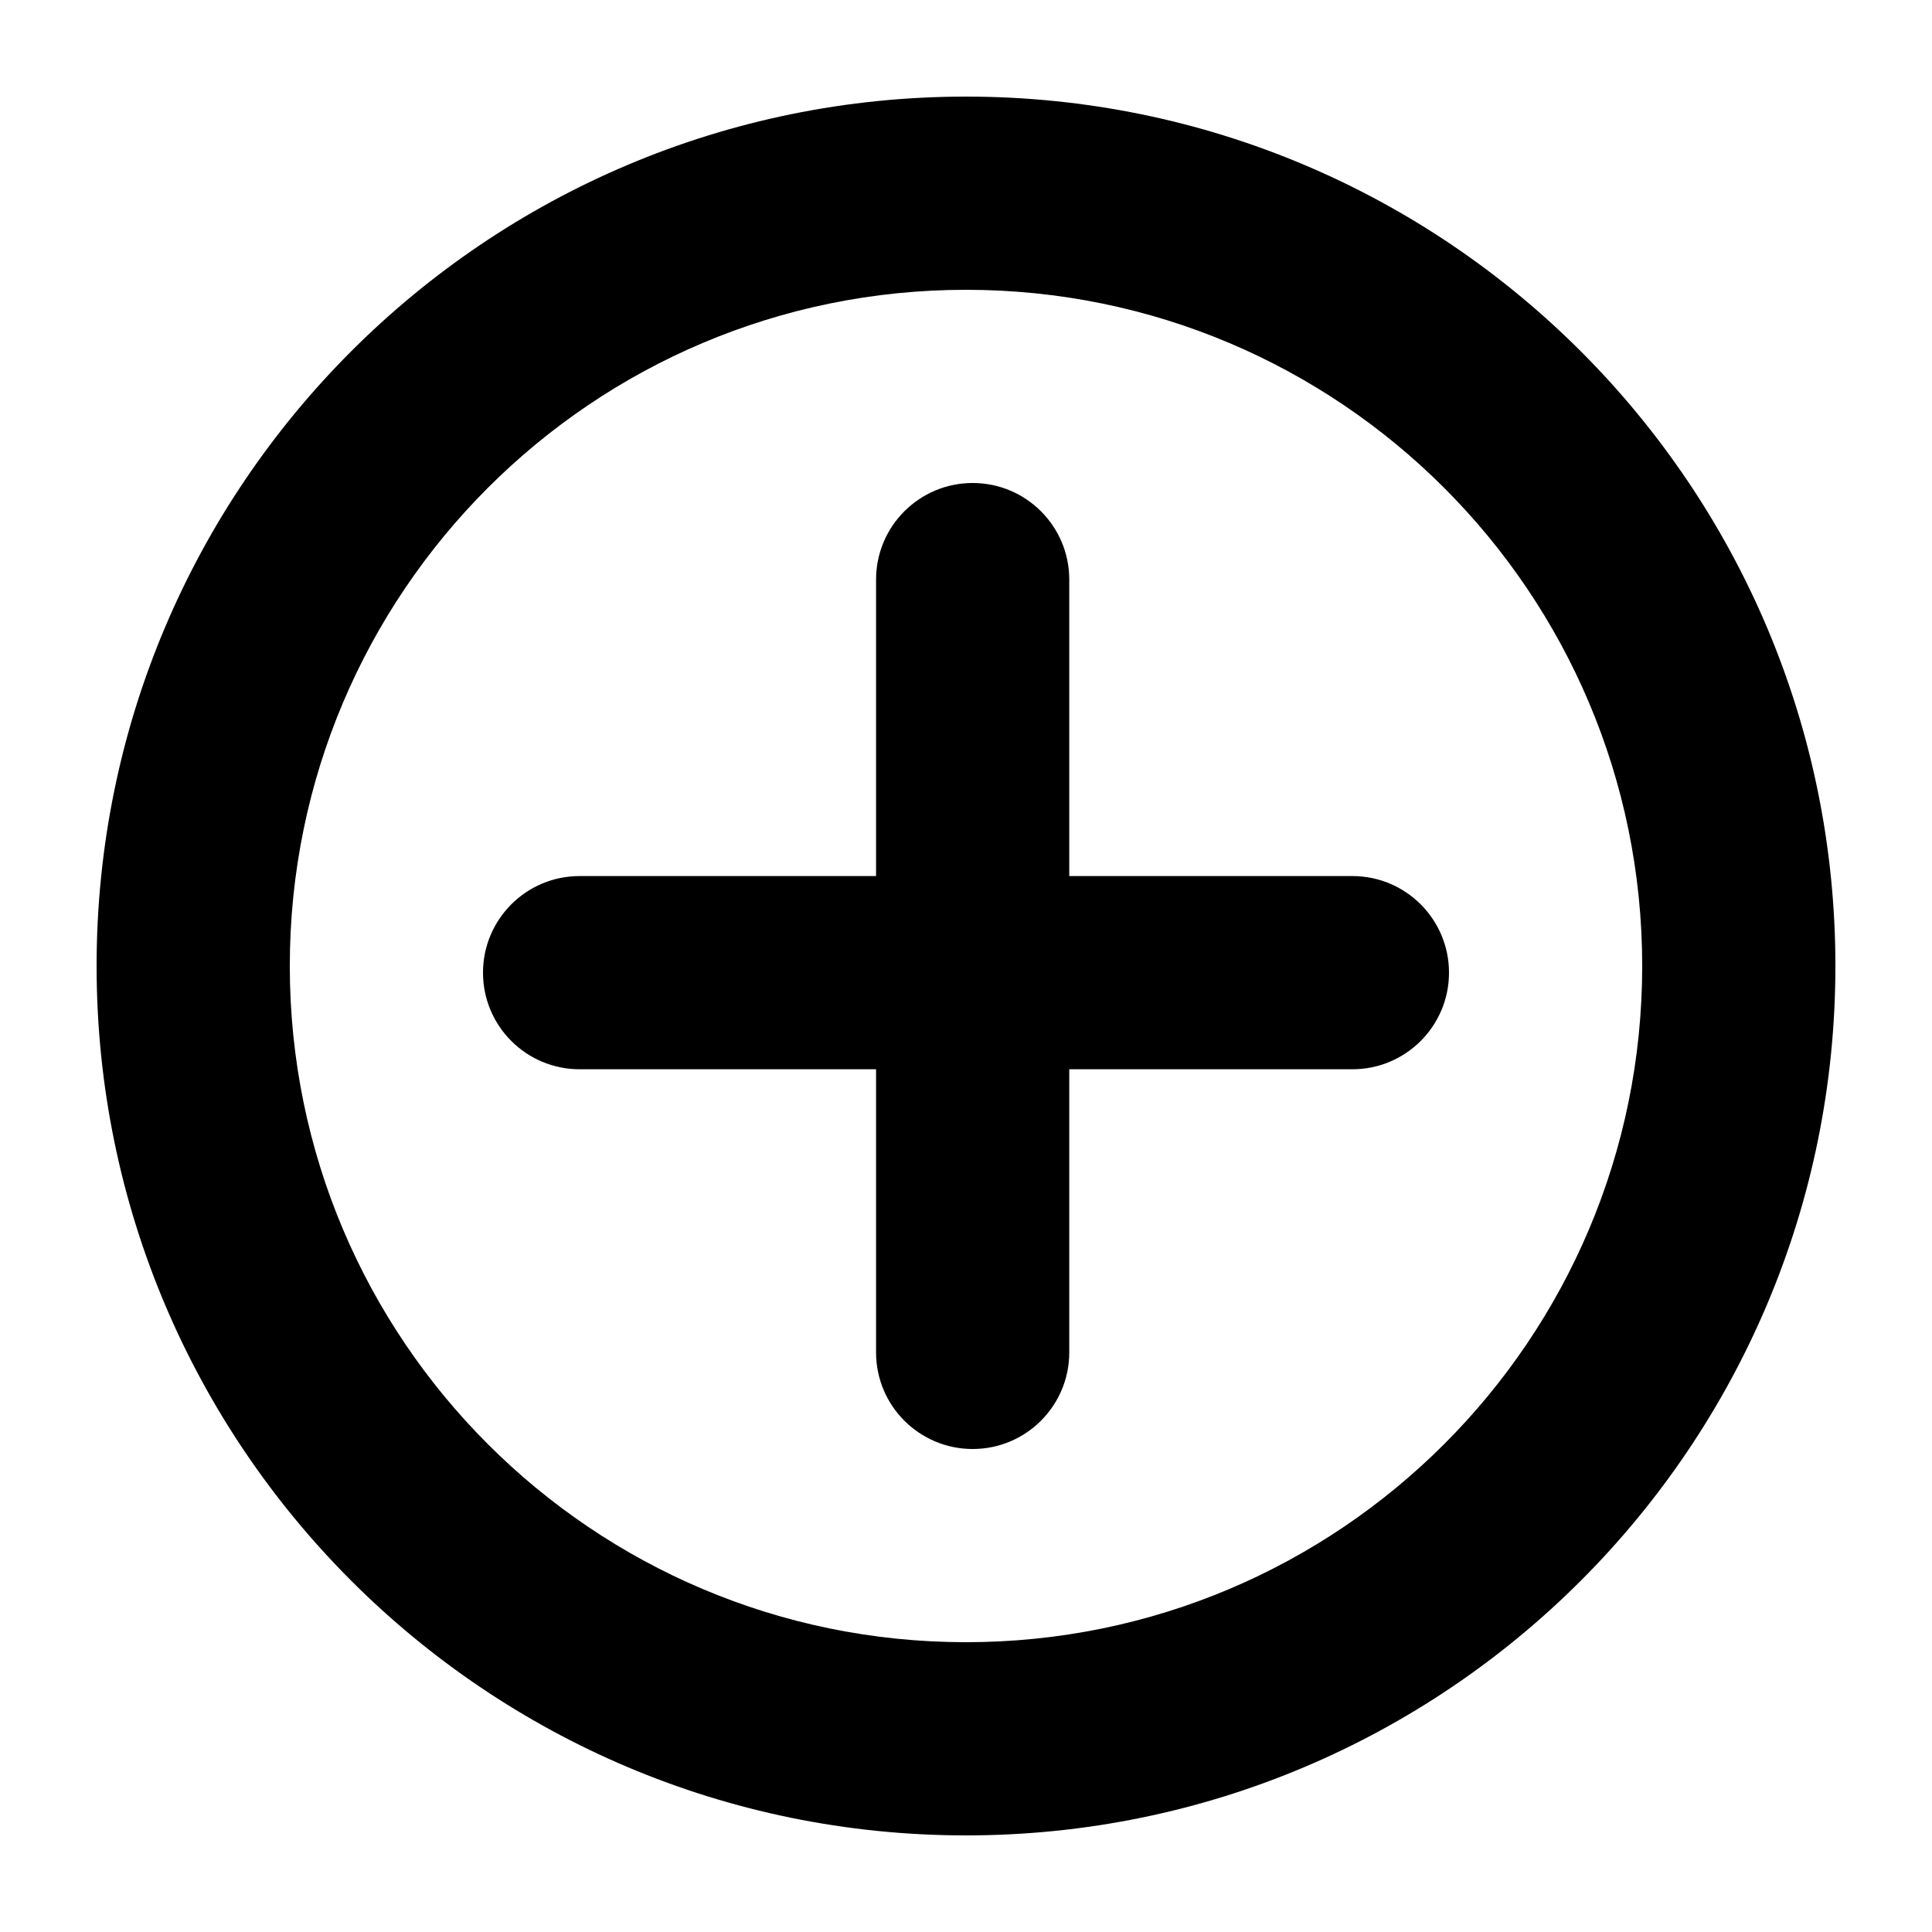
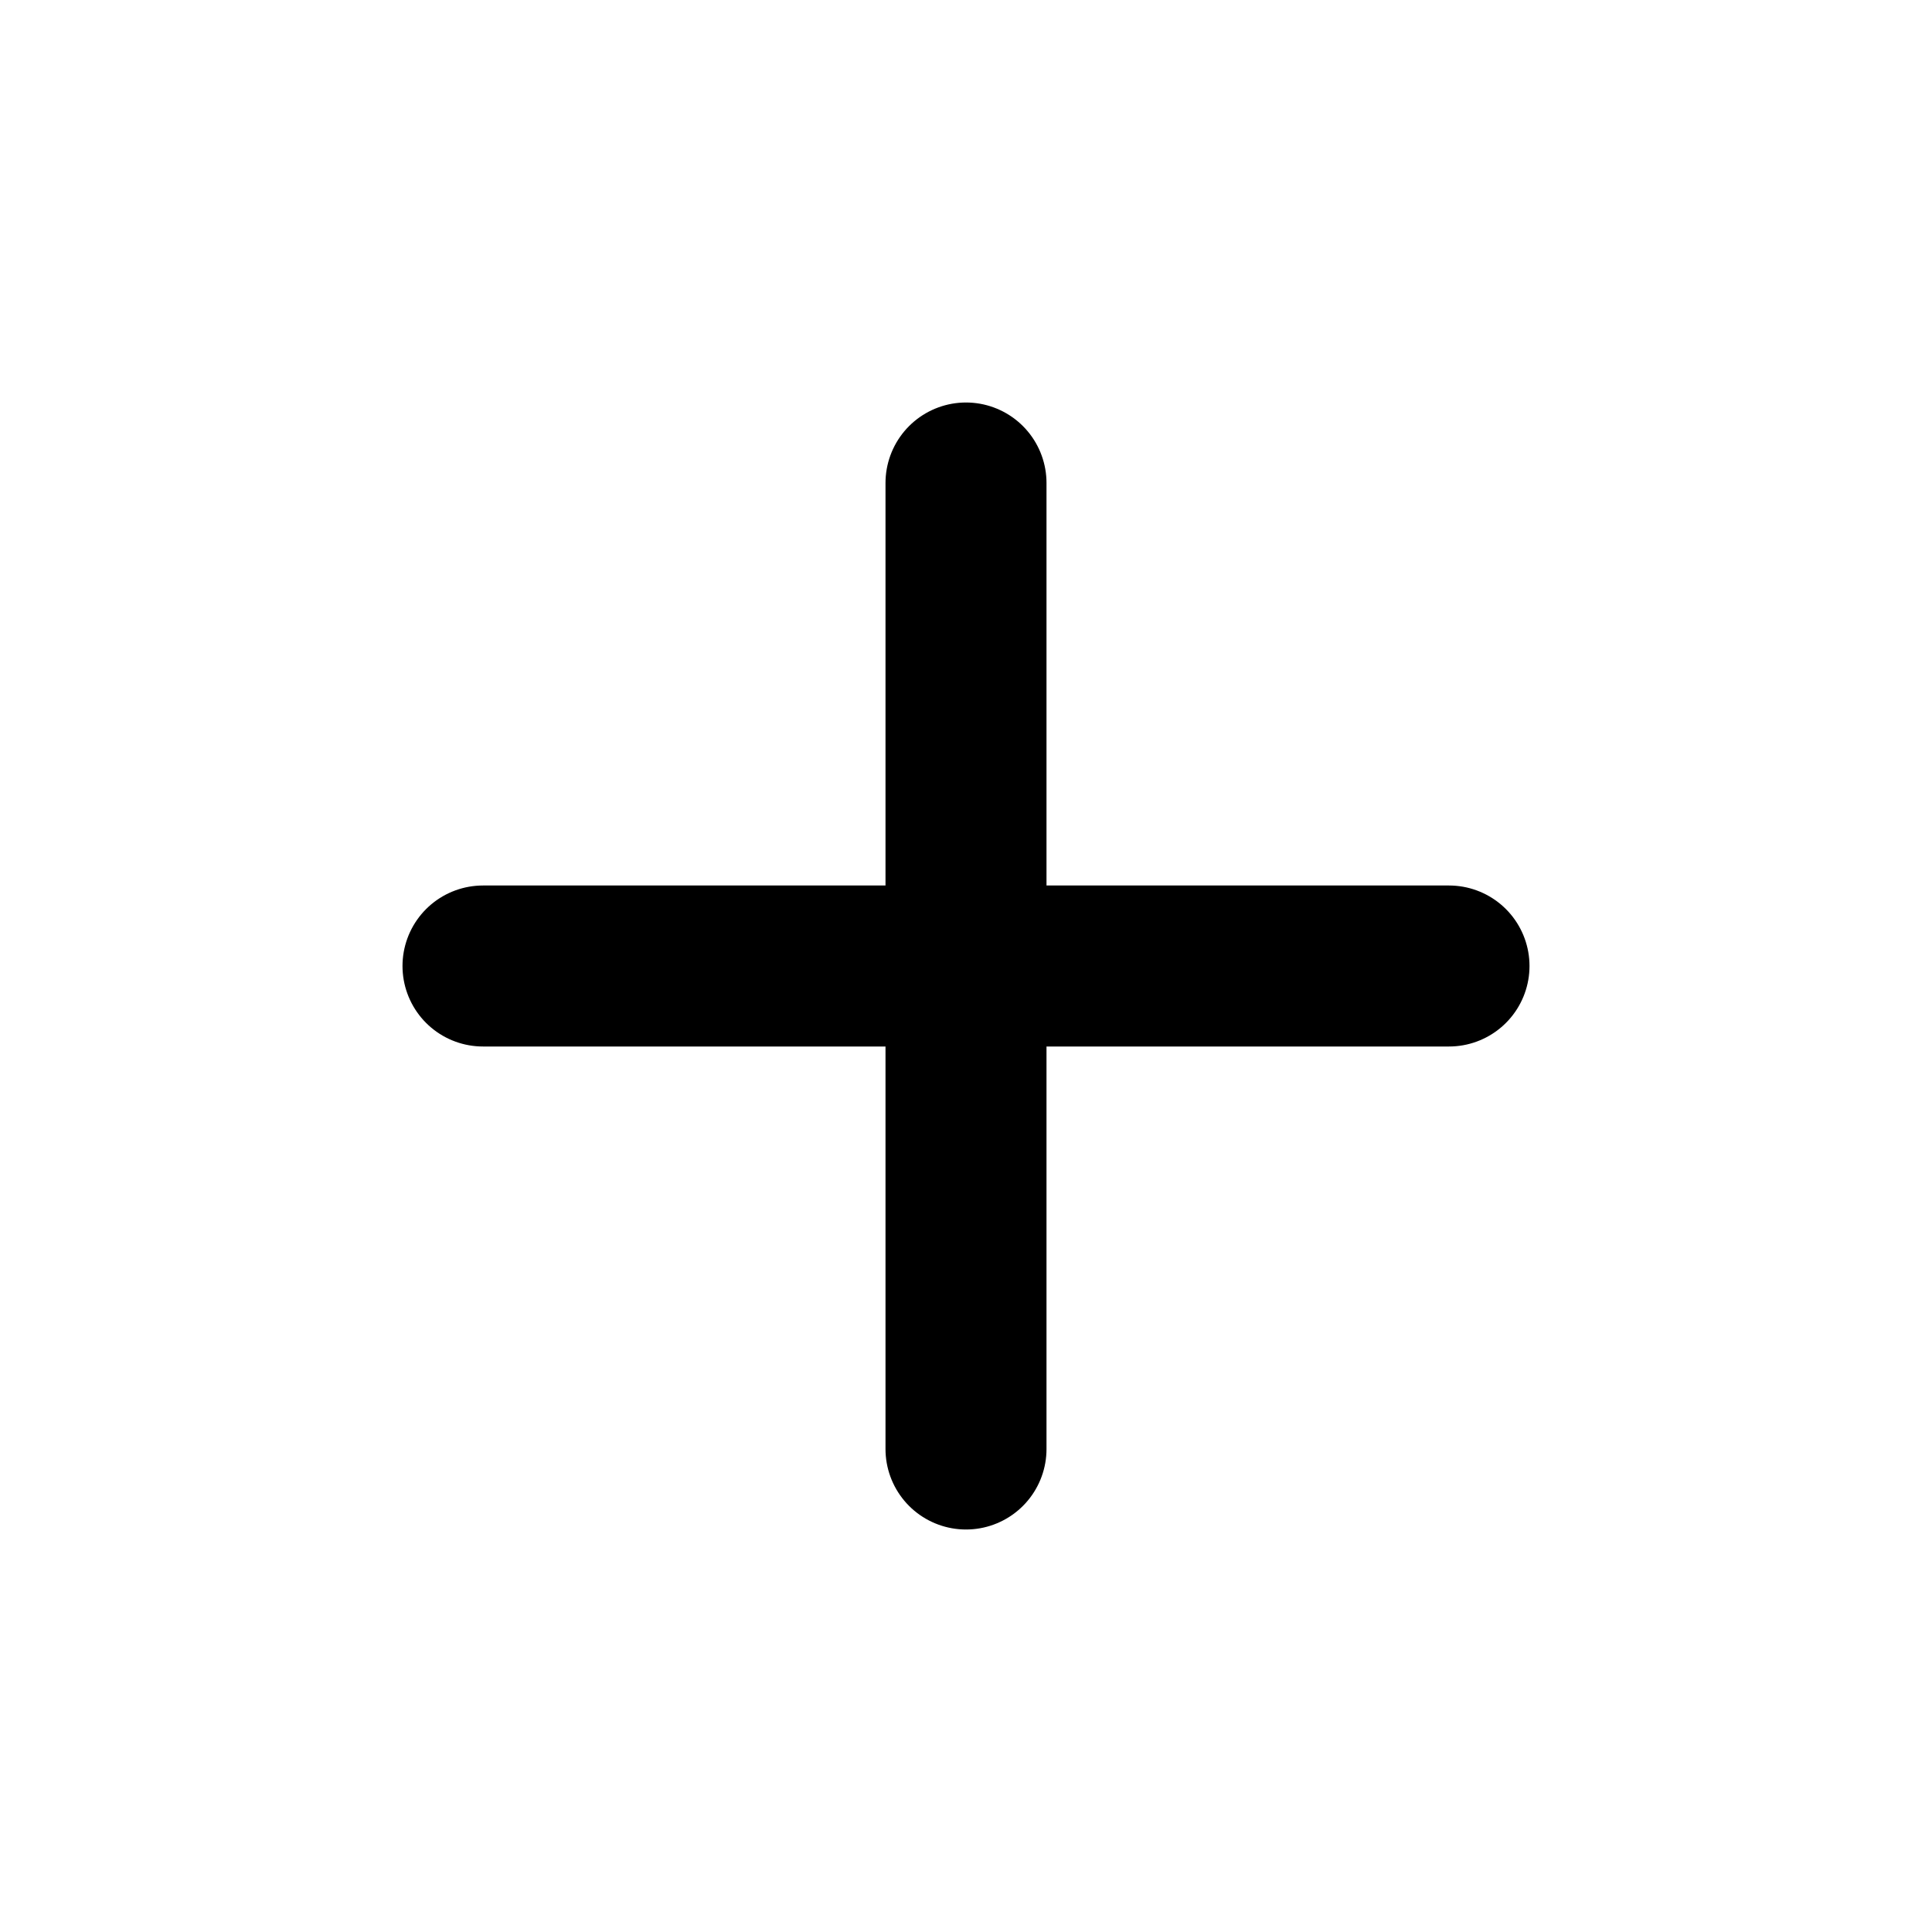
- <svg xmlns="http://www.w3.org/2000/svg" width="800px" height="800px" viewBox="0 0 20 20" fill="none">
-   <path fill="#000000" fill-rule="evenodd" d="M10 3a7 7 0 100 14 7 7 0 000-14zm-9 7a9 9 0 1118 0 9 9 0 01-18 0zm14 .069a1 1 0 01-1 1h-2.931V14a1 1 0 11-2 0v-2.931H6a1 1 0 110-2h3.069V6a1 1 0 112 0v3.069H14a1 1 0 011 1z" />
+ <svg xmlns="http://www.w3.org/2000/svg" width="800px" height="800px" viewBox="0 0 24 24" fill="none">
+   <g id="Edit / Add_Plus">
+     <path id="Vector" d="M6 12H12M12 12H18M12 12V18M12 12V6" stroke="#000000" stroke-width="2" stroke-linecap="round" stroke-linejoin="round" />
+   </g>
</svg>
